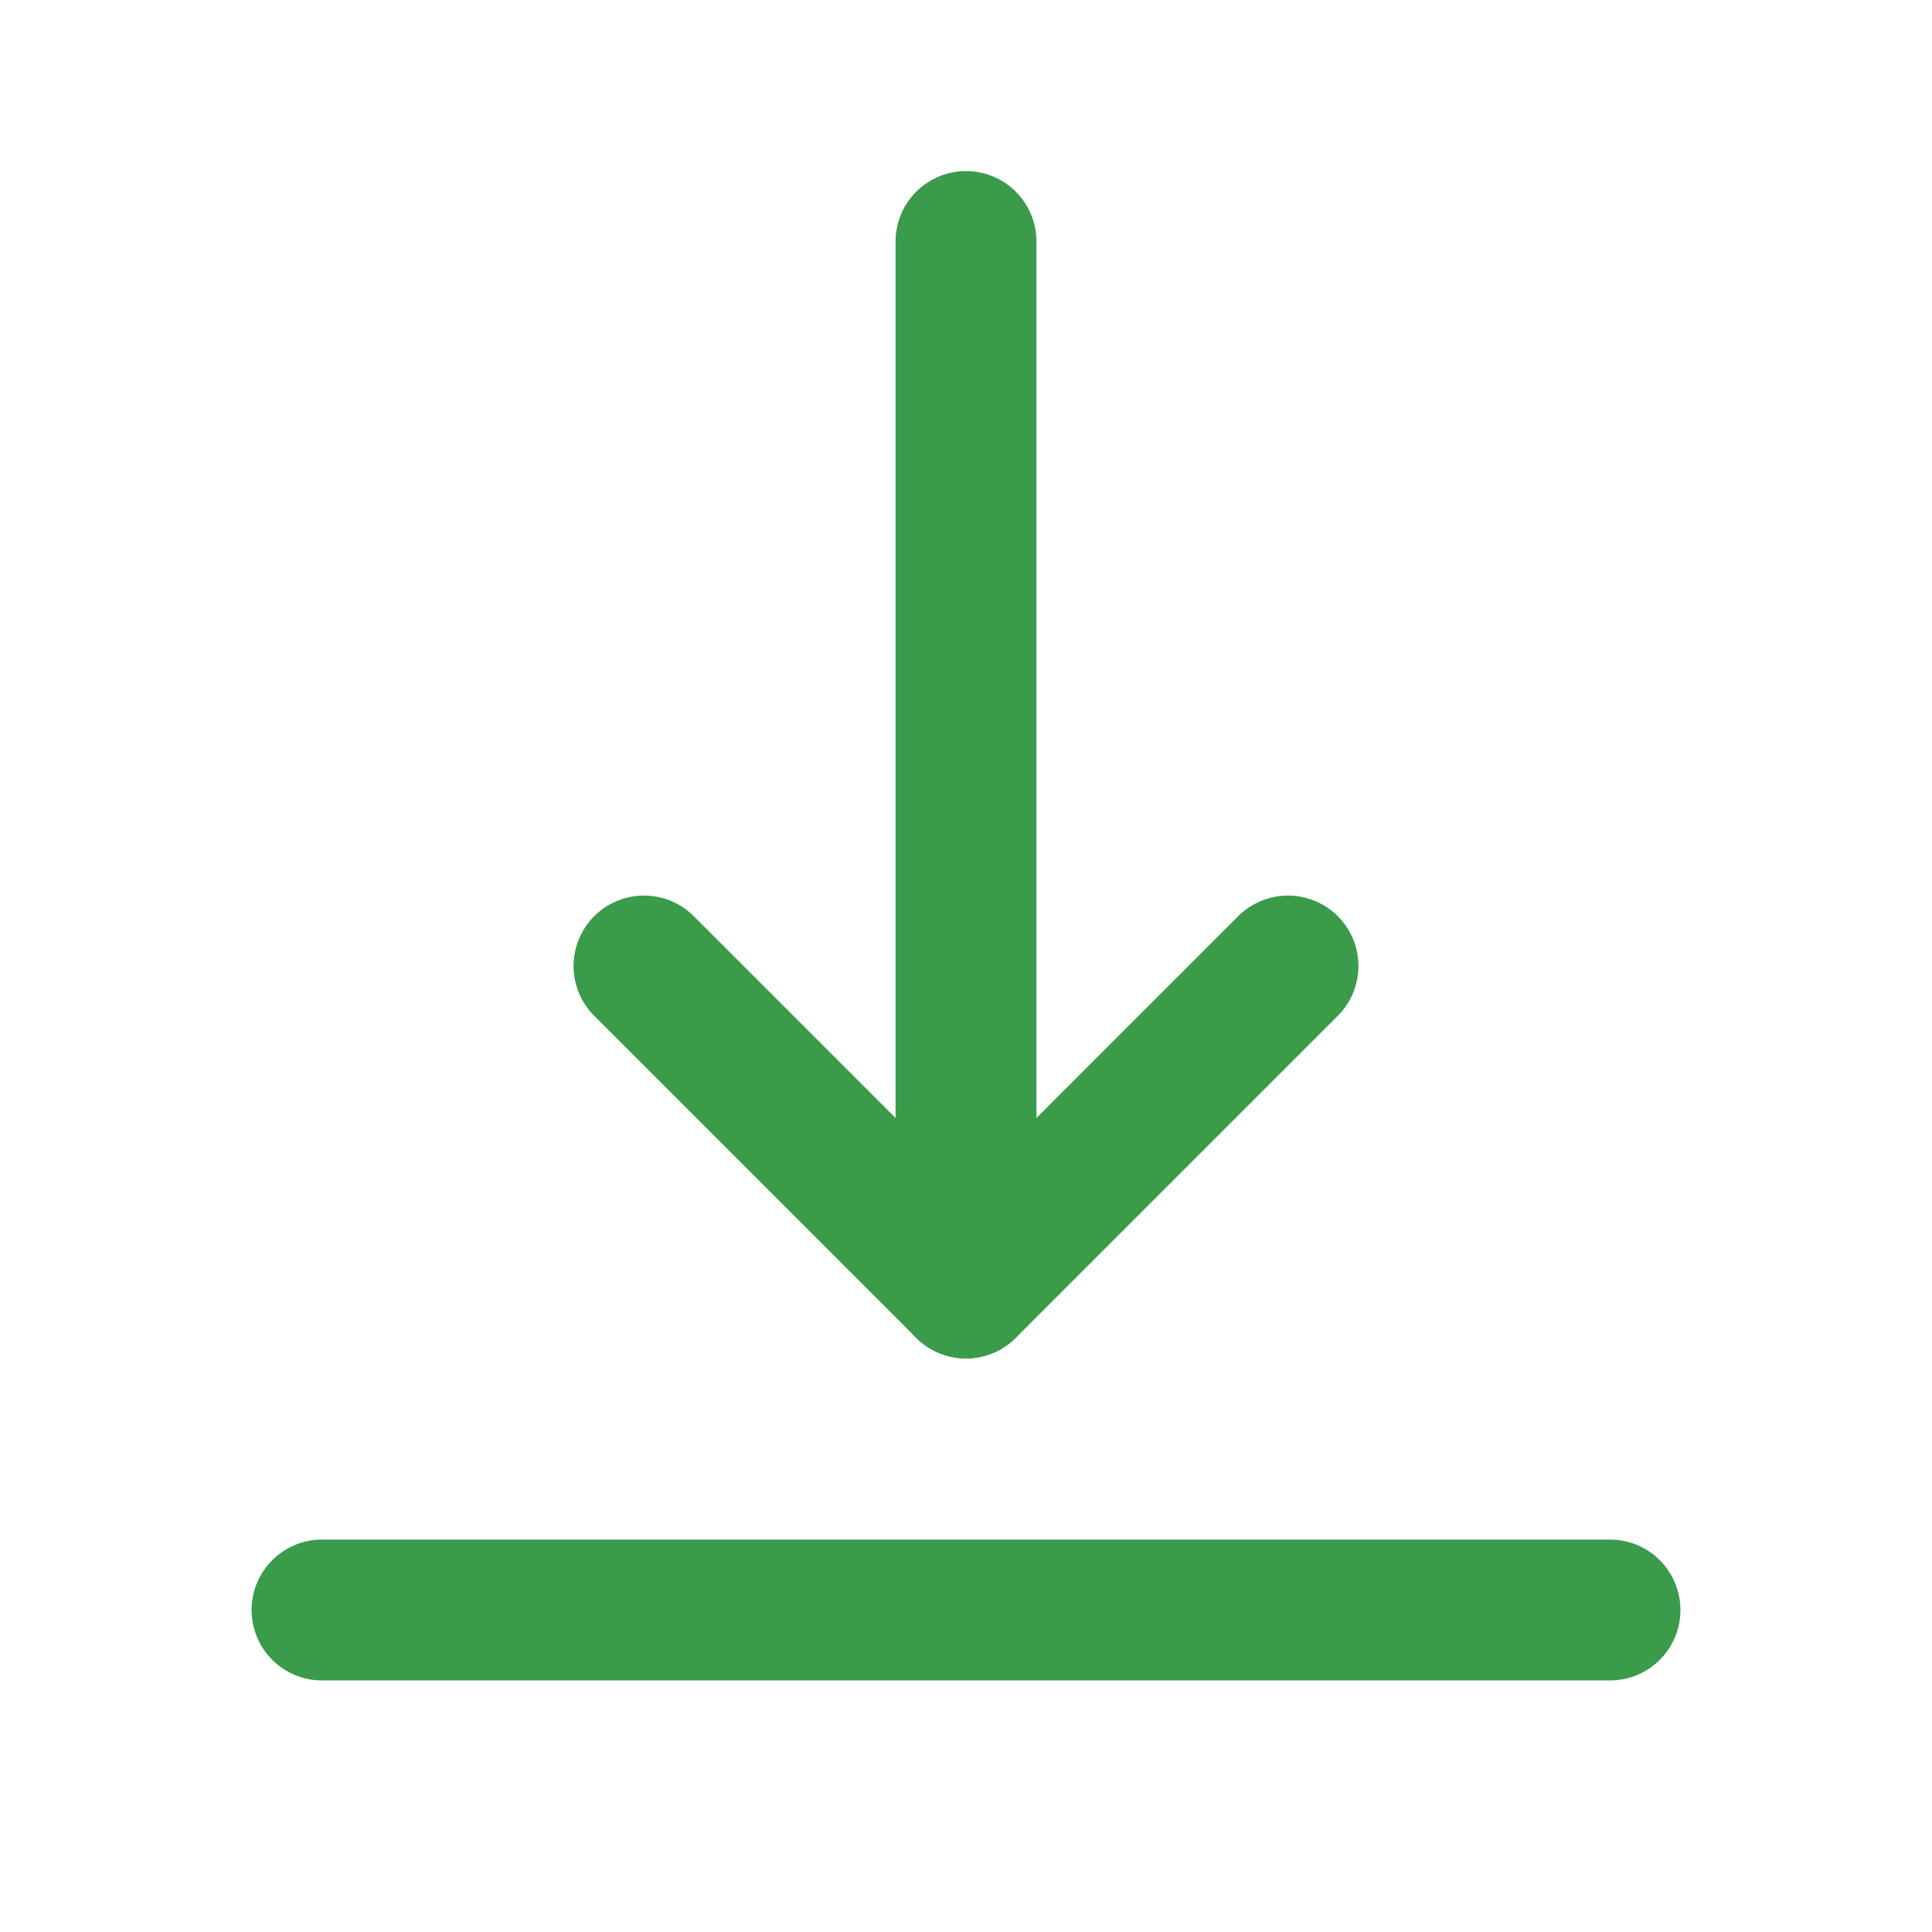
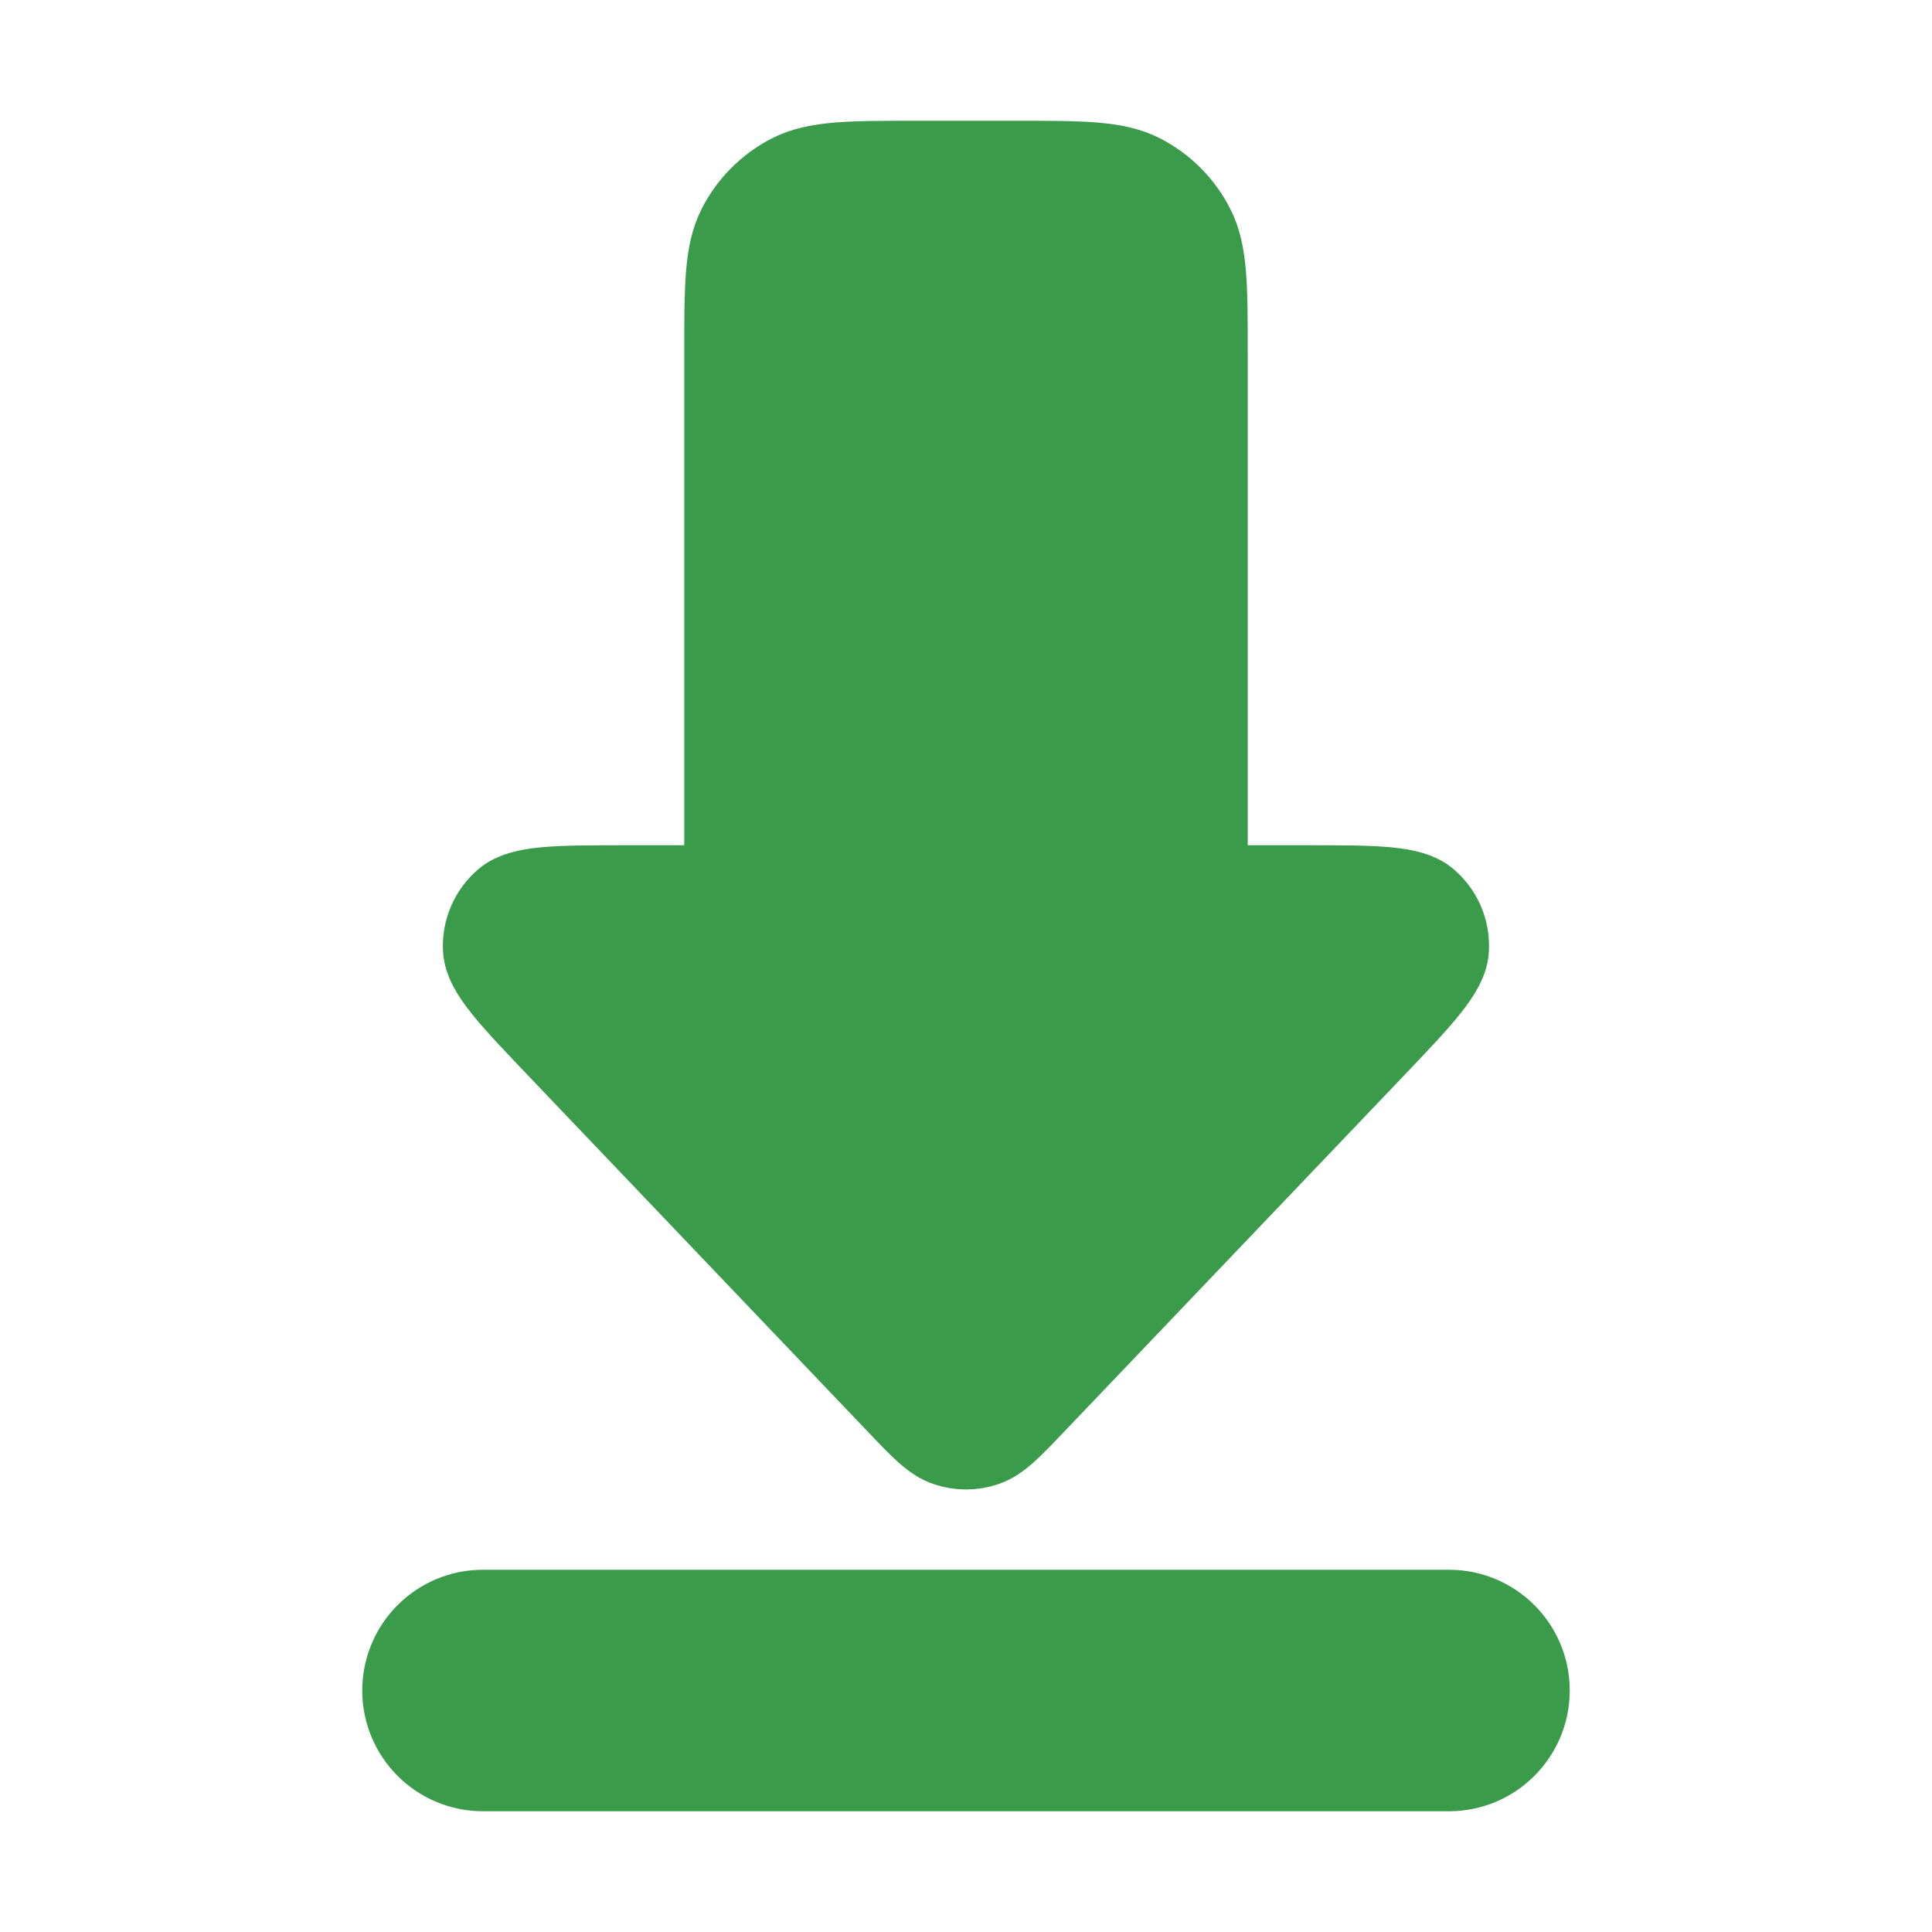
- <svg xmlns="http://www.w3.org/2000/svg" viewBox="0 0 24 24" fill="none">
-   <path d="M12 3V16" stroke="#3A9B4B" stroke-width="1.75" stroke-linecap="round" />
-   <path d="M8 12L12 16L16 12" stroke="#3A9B4B" stroke-width="1.75" stroke-linecap="round" stroke-linejoin="round" />
-   <path d="M4 20H20" stroke="#3A9B4B" stroke-width="1.75" stroke-linecap="round" />
+ <svg xmlns="http://www.w3.org/2000/svg" viewBox="0 0 24 24" fill="none" stroke="#3A9B4B">
+   <g id="SVGRepo_bgCarrier" stroke-width="0" />
+   <g id="SVGRepo_tracerCarrier" stroke-linecap="round" stroke-linejoin="round" />
+   <g id="SVGRepo_iconCarrier">
+     <path fill-rule="evenodd" clip-rule="evenodd" d="M9.163 2.819C9 3.139 9 3.559 9 4.4V11H7.803c-.883 0-1.325 0-1.534.176a.75.75 0 0 0-.266.62c.017.274.322.593.931 1.232l4.198 4.401c.302.318.453.476.63.535a.749.749 0 0 0 .476 0c.177-.059.328-.217.63-.535l4.198-4.4c.61-.64.914-.96.93-1.233a.75.75 0 0 0-.265-.62C17.522 11 17.081 11 16.197 11H15V4.4c0-.84 0-1.26-.164-1.581a1.5 1.5 0 0 0-.655-.656C13.861 2 13.441 2 12.6 2h-1.2c-.84 0-1.26 0-1.581.163a1.5 1.5 0 0 0-.656.656zM5 21a1 1 0 0 0 1 1h12a1 1 0 1 0 0-2H6a1 1 0 0 0-1 1z" fill="#3A9B4B" />
+   </g>
</svg>
